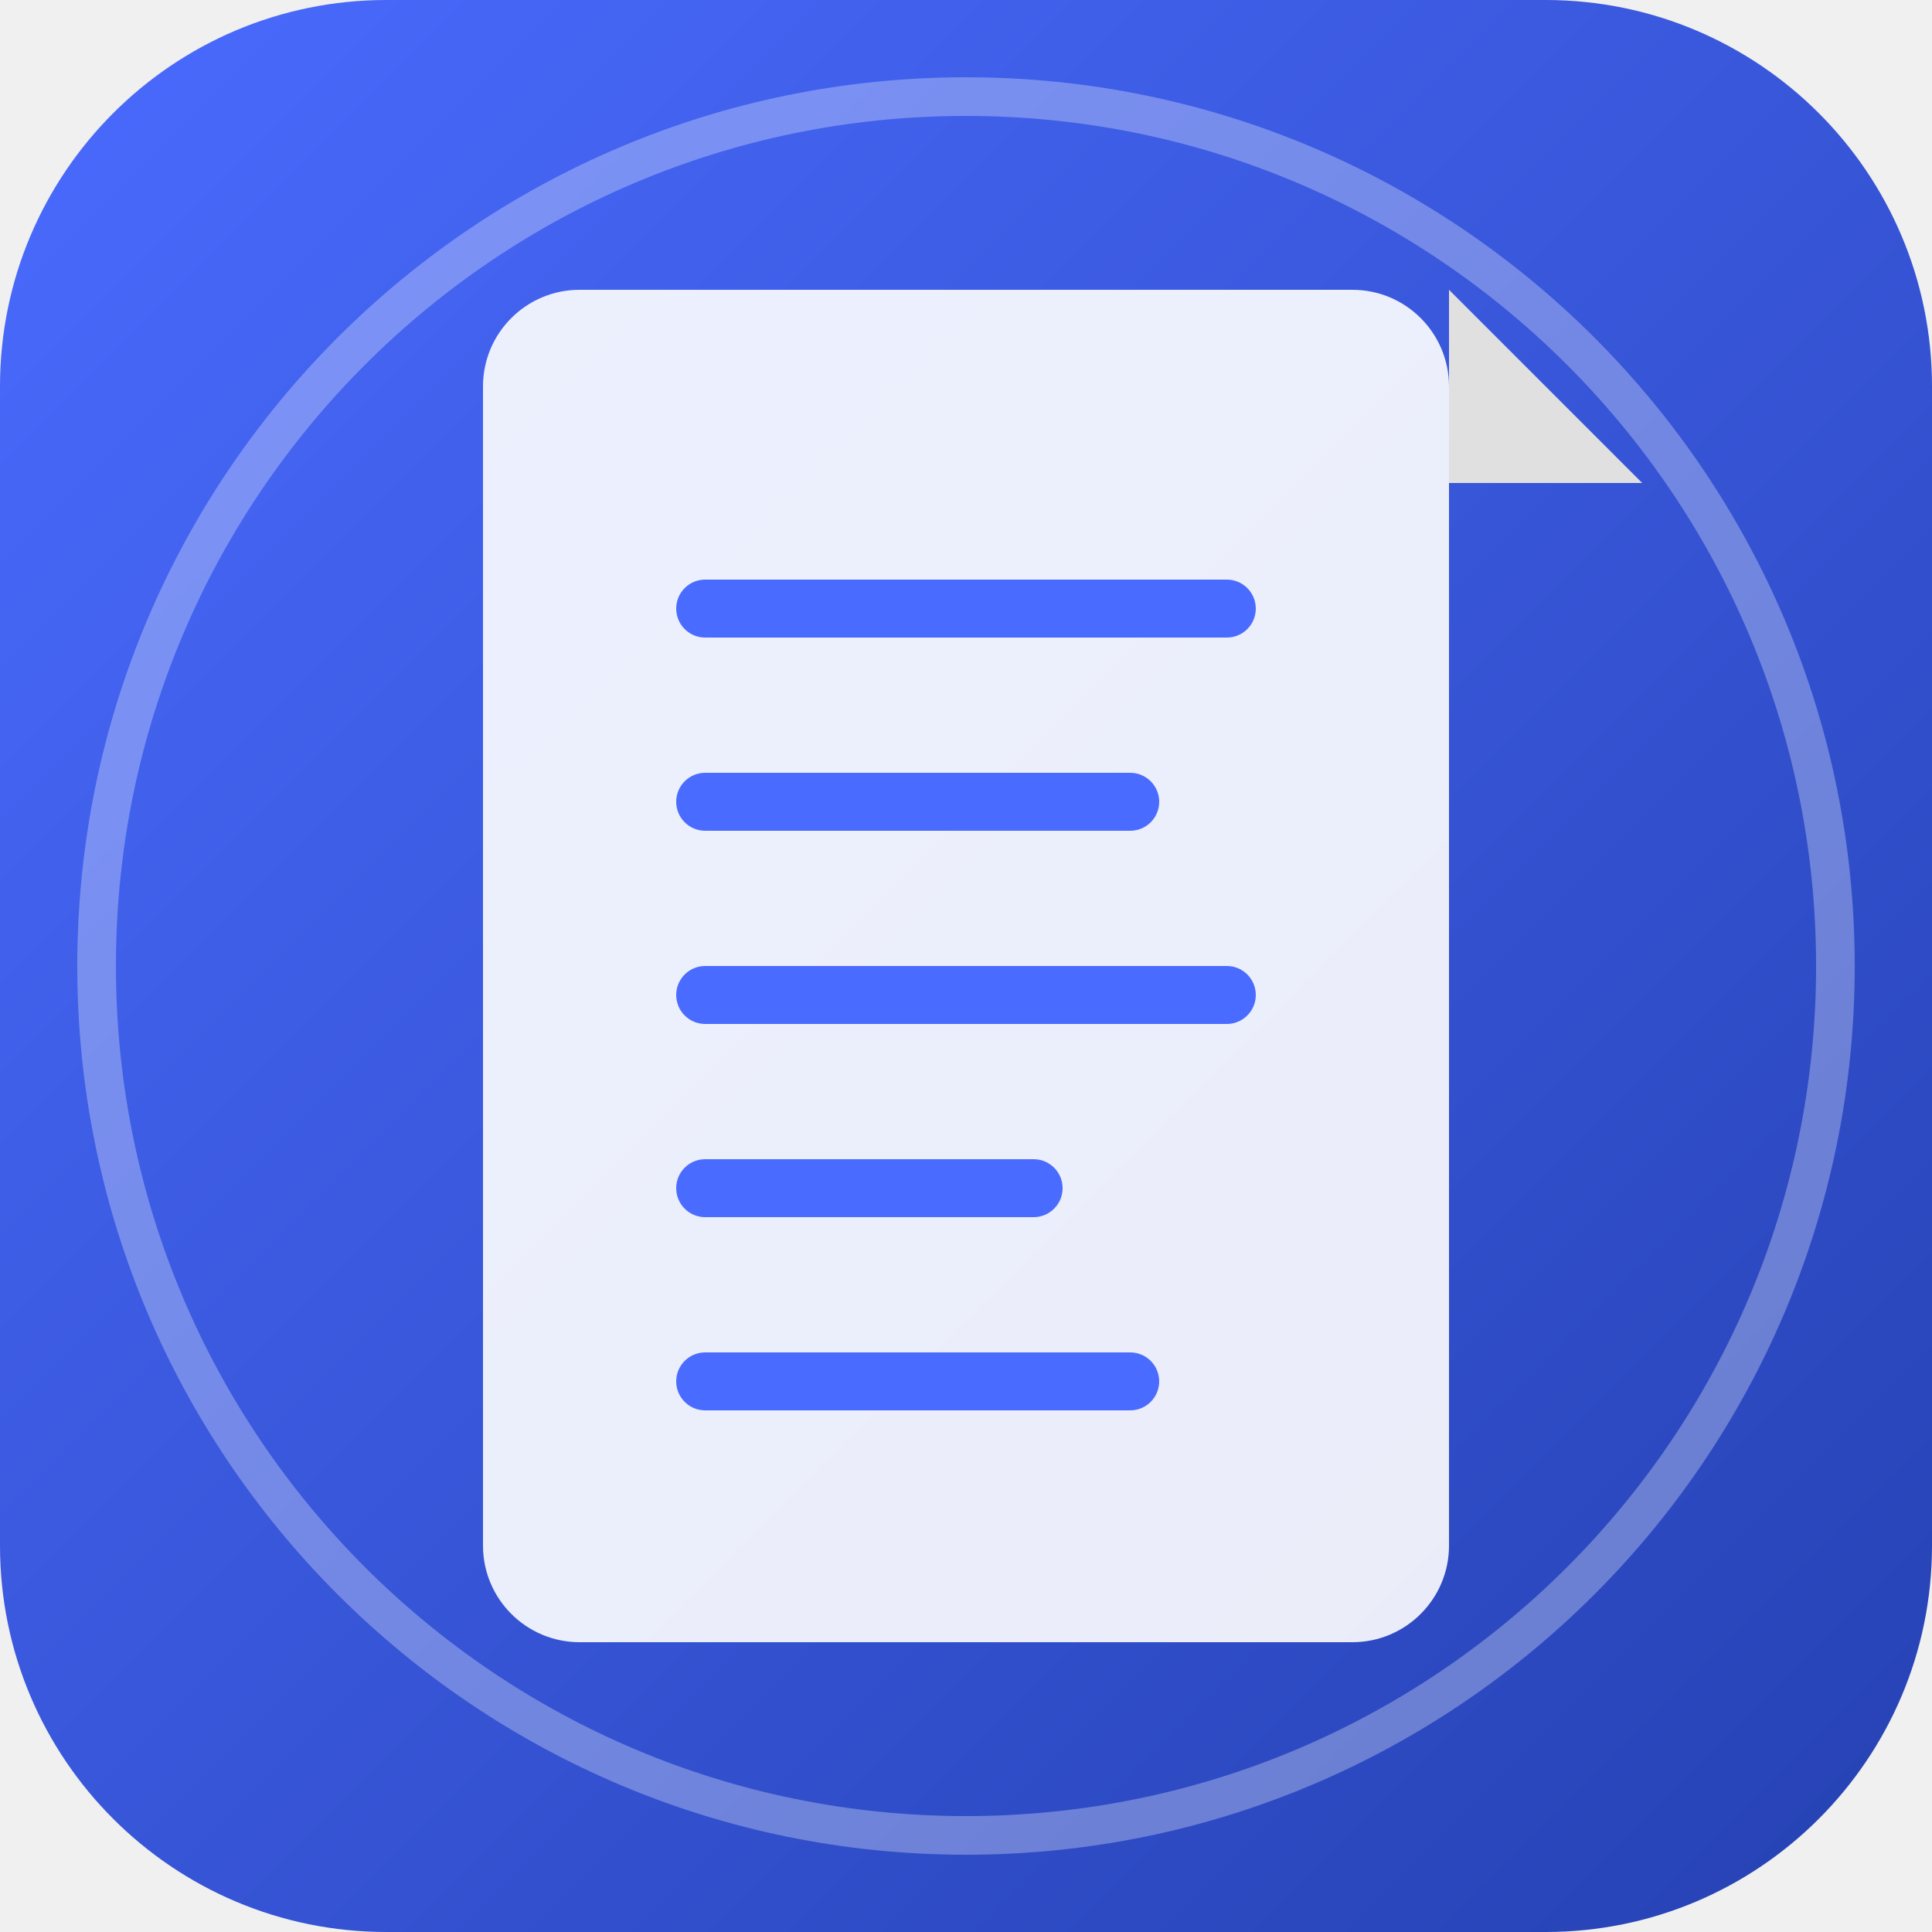
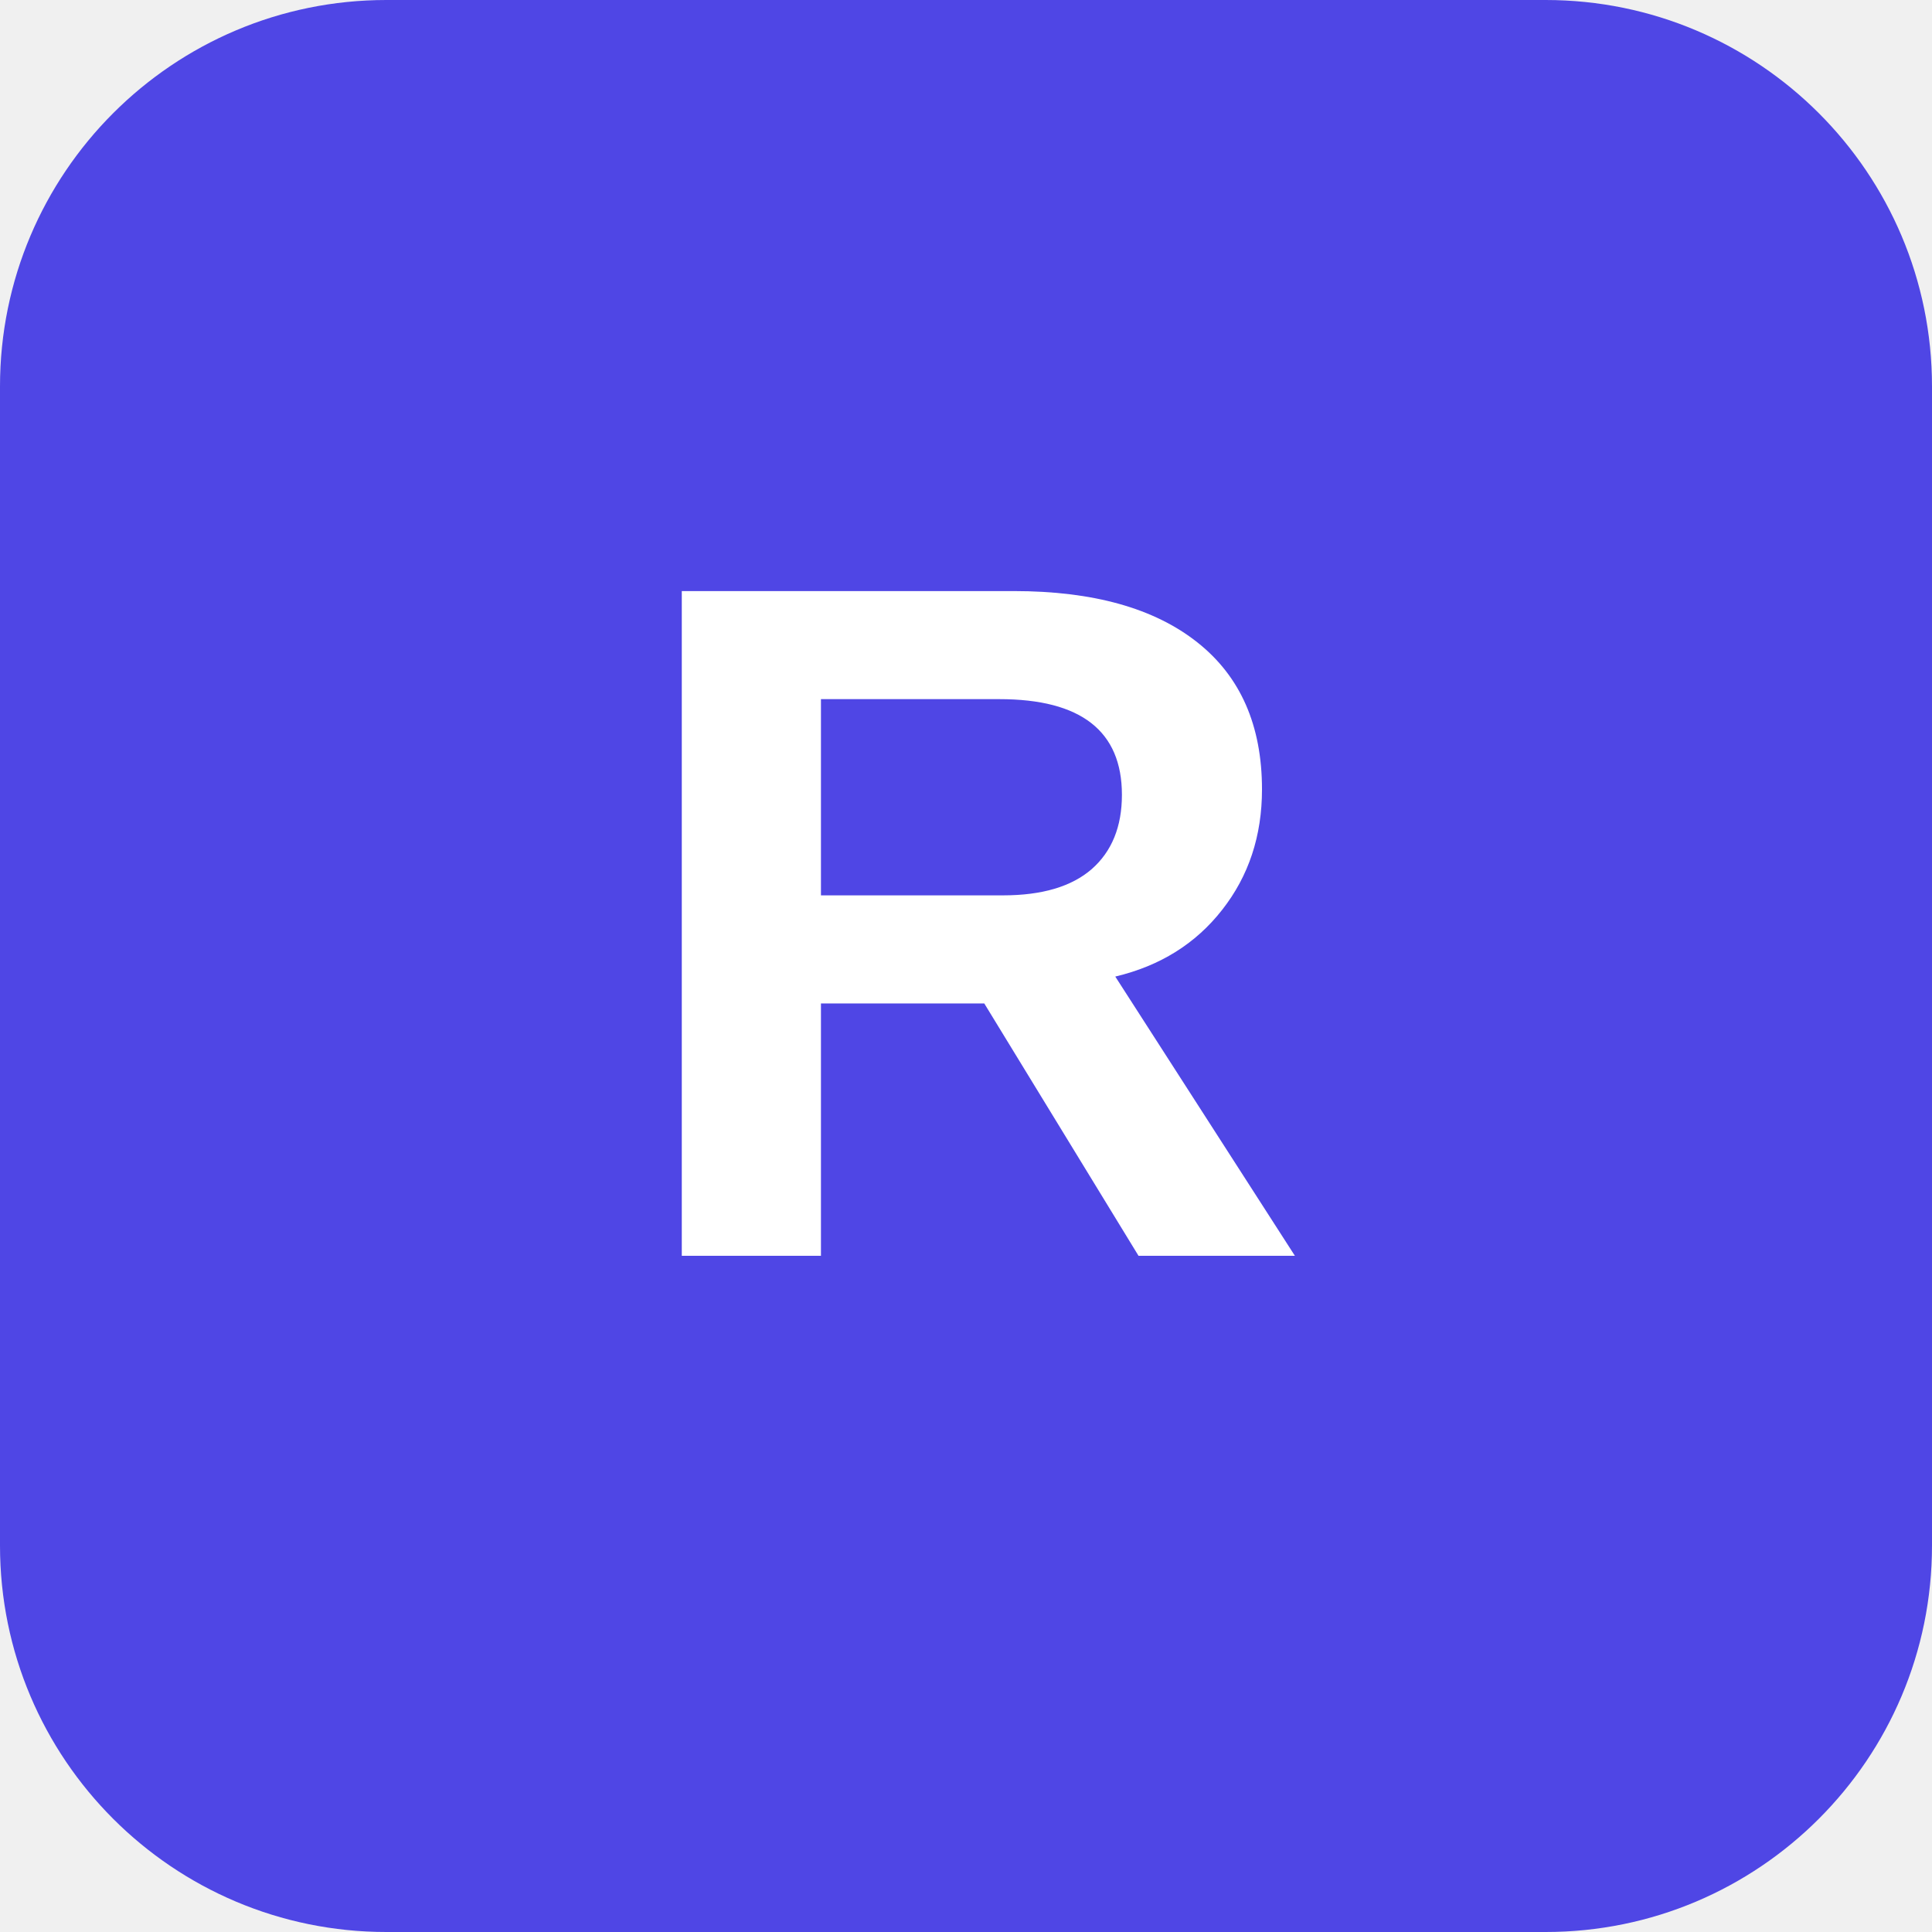
<svg xmlns="http://www.w3.org/2000/svg" viewBox="0 0 100 100">
-   <defs>
-     <linearGradient id="grad1" x1="0%" y1="0%" x2="100%" y2="100%">
-       <stop offset="0%" style="stop-color:#4a6bff;stop-opacity:1" />
-       <stop offset="100%" style="stop-color:#2541b2;stop-opacity:1" />
-     </linearGradient>
-   </defs>
-   <rect width="100" height="100" rx="20" fill="url(#grad1)" />
-   <rect x="25" y="15" width="50" height="70" rx="5" fill="white" opacity="0.9" />
-   <rect x="35" y="30" width="30" height="3" rx="1.5" fill="#4a6bff" />
-   <rect x="35" y="40" width="25" height="3" rx="1.5" fill="#4a6bff" />
-   <rect x="35" y="50" width="30" height="3" rx="1.5" fill="#4a6bff" />
-   <rect x="35" y="60" width="20" height="3" rx="1.5" fill="#4a6bff" />
-   <rect x="35" y="70" width="25" height="3" rx="1.5" fill="#4a6bff" />
-   <path d="M 75 15 L 85 25 L 75 25 Z" fill="#e0e0e0" />
-   <circle cx="50" cy="50" r="45" fill="none" stroke="rgba(255,255,255,0.3)" stroke-width="2" />
+   <rect width="100" height="100" fill="#4F46E5" rx="20" />
+   <text x="50" y="65" font-family="Arial, sans-serif" font-size="50" font-weight="bold" text-anchor="middle" fill="white">R</text>
</svg>
